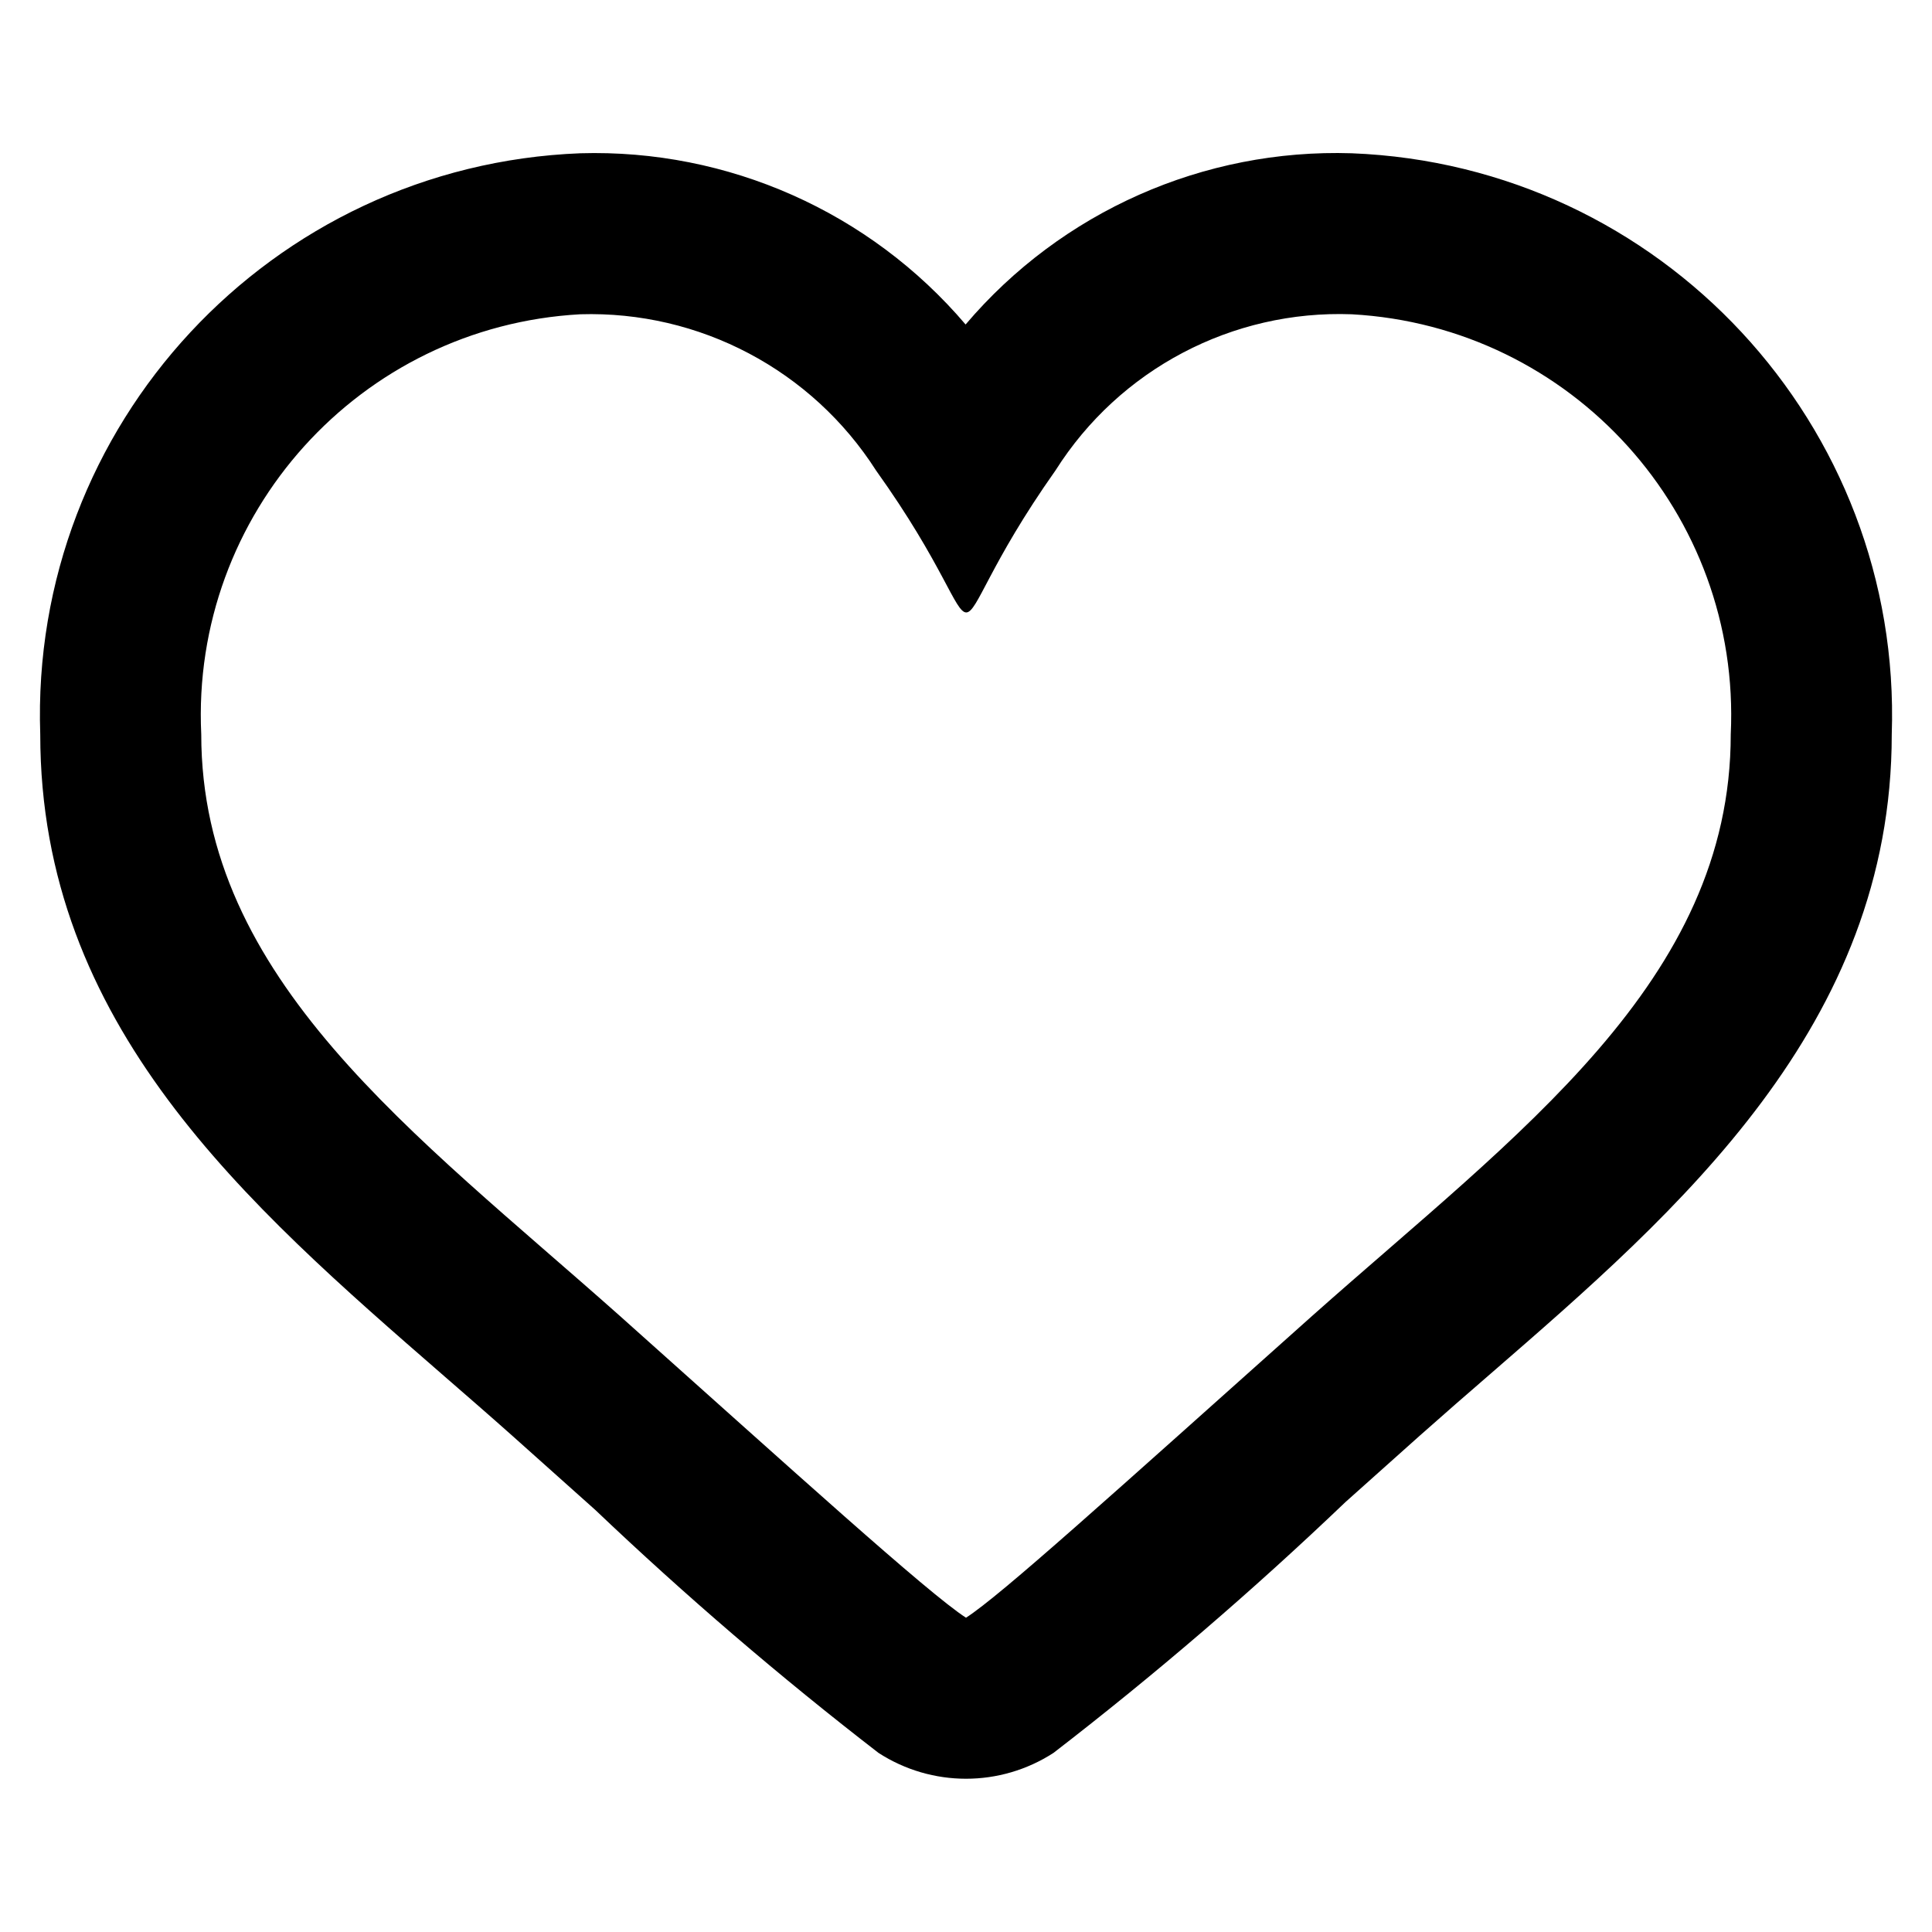
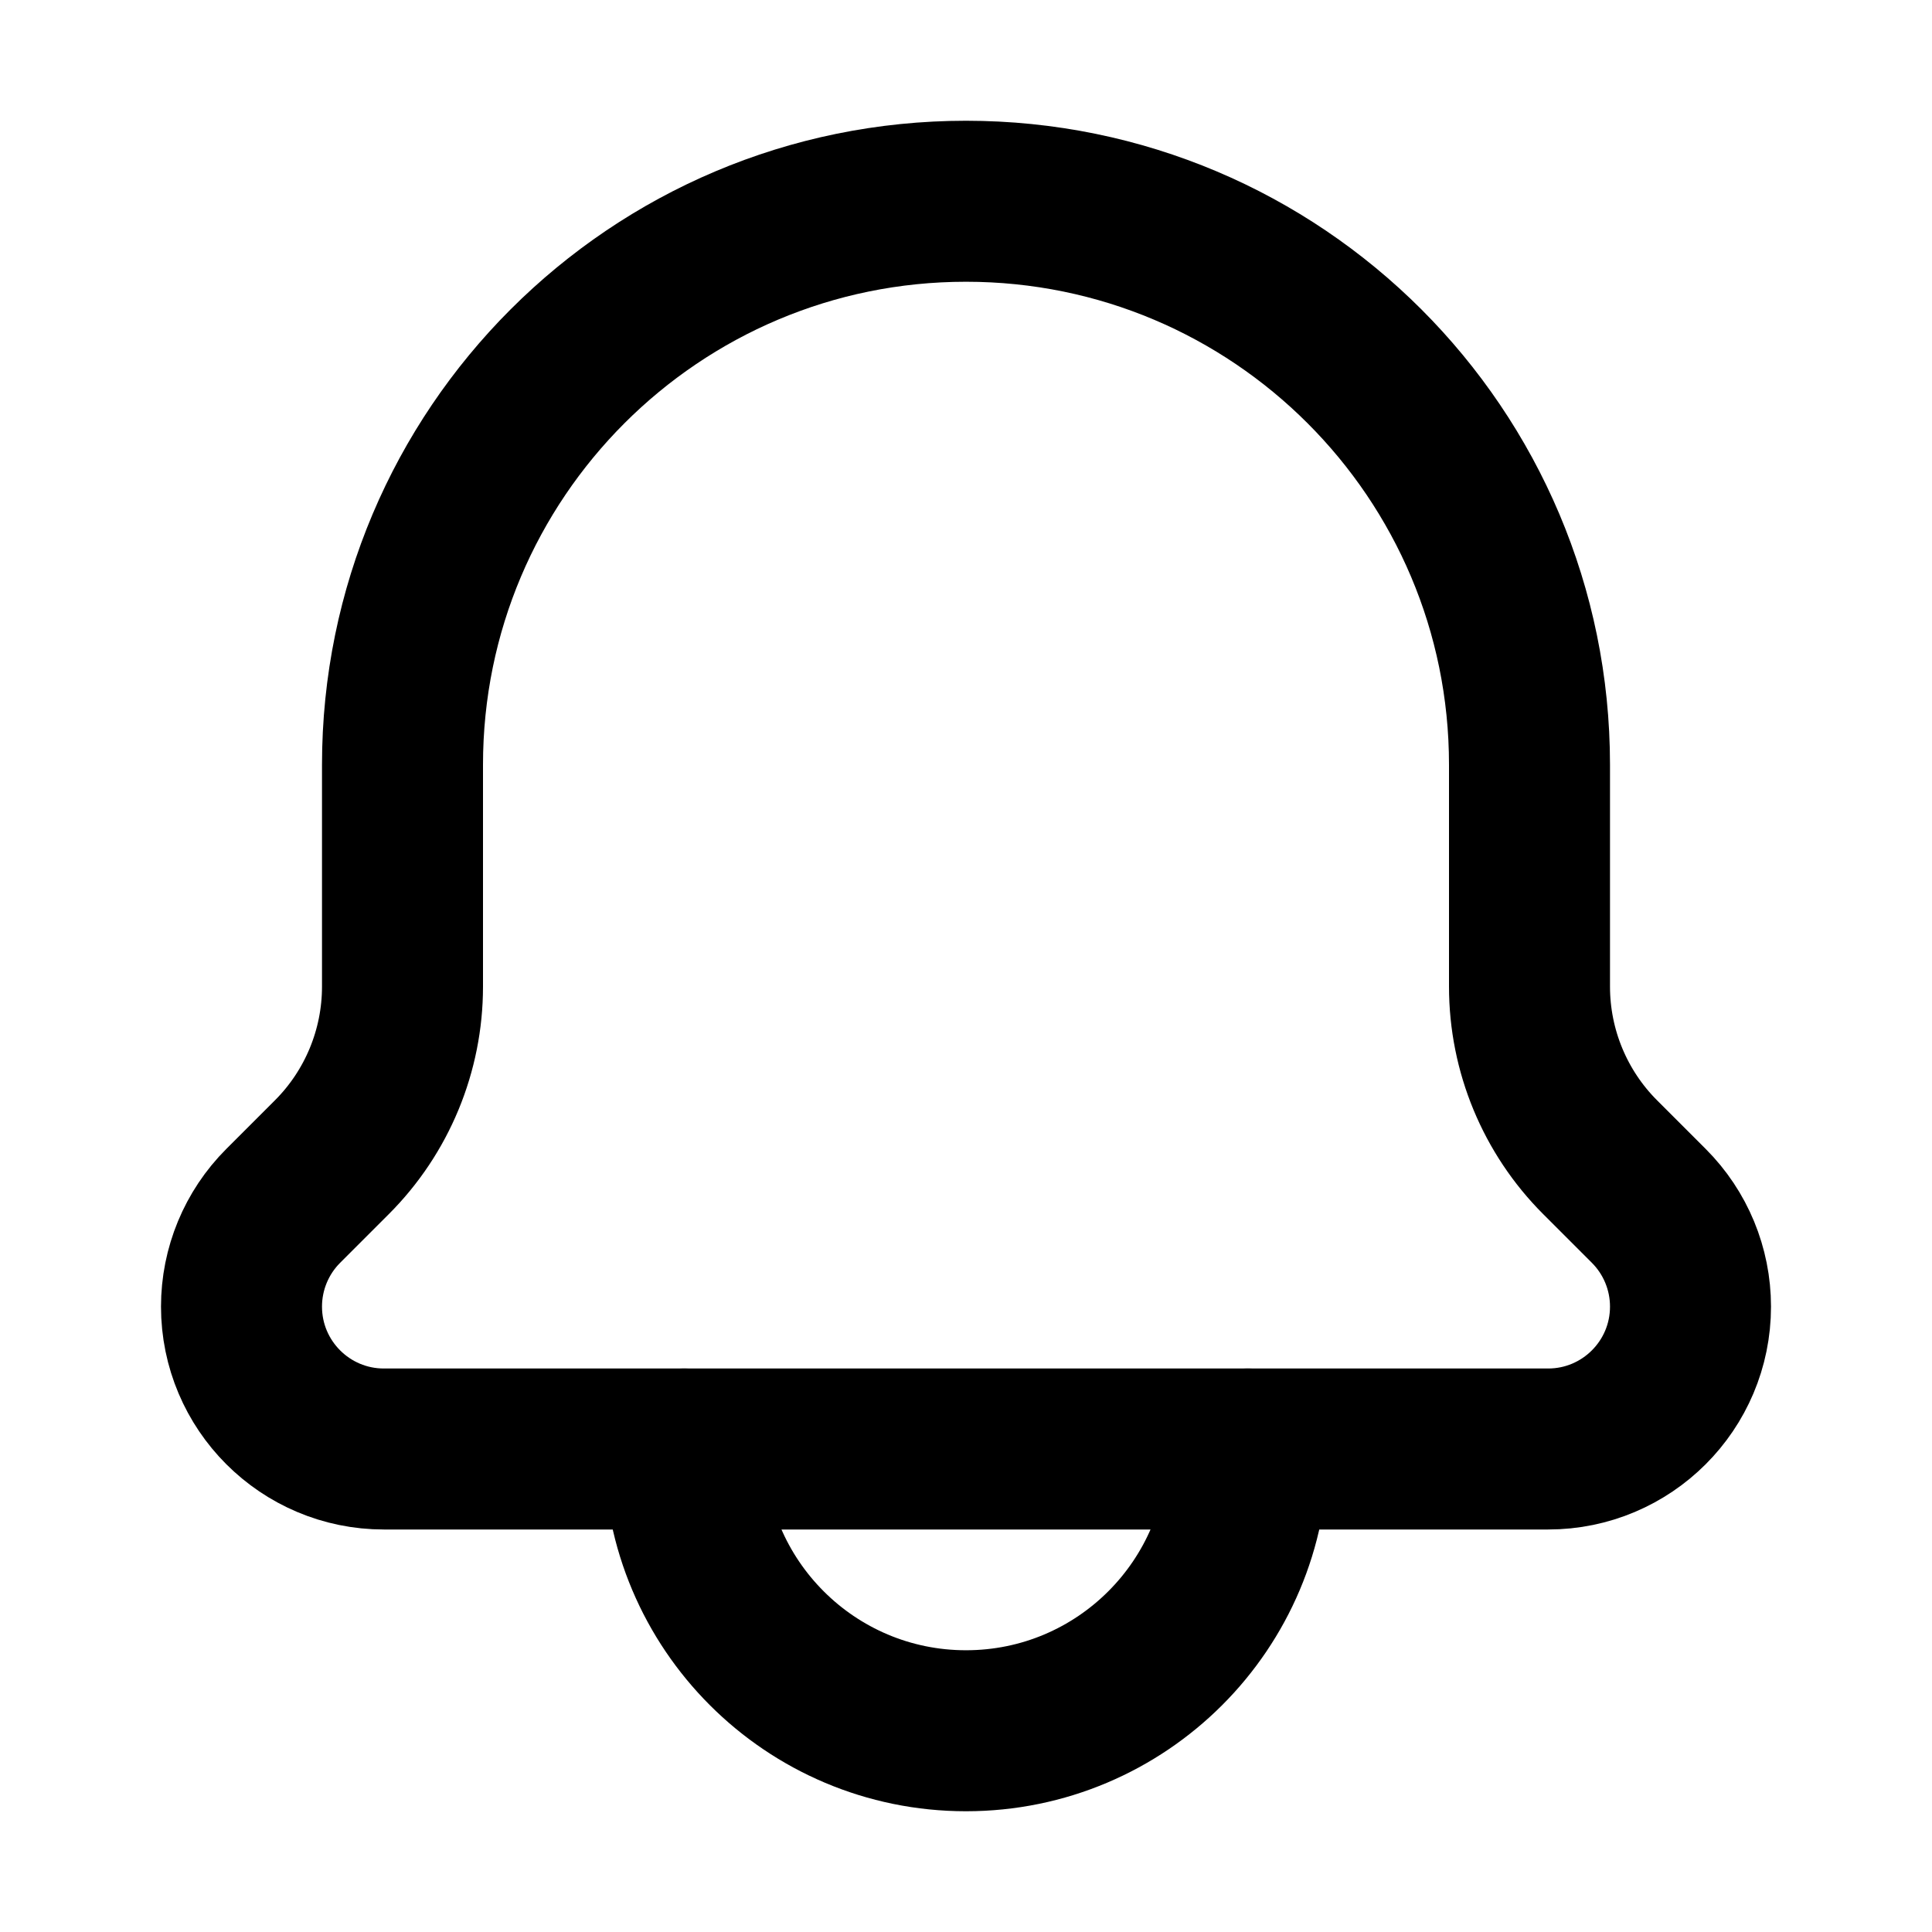
- <svg aria-label="Notifications" class="x1lliihq x1n2onr6 x5n08af" fill="currentColor" height="24" role="img" viewBox="0 0 24 24" width="24">
-   <path d="M16.792 3.904A4.989 4.989 0 0 1 21.5 9.122c0 3.072-2.652 4.959-5.197 7.222-2.512 2.243-3.865 3.469-4.303 3.752-.477-.309-2.143-1.823-4.303-3.752C5.141 14.072 2.5 12.167 2.5 9.122a4.989 4.989 0 0 1 4.708-5.218 4.21 4.21 0 0 1 3.675 1.941c.84 1.175.98 1.763 1.12 1.763s.278-.588 1.11-1.766a4.17 4.17 0 0 1 3.679-1.938m0-2a6.04 6.04 0 0 0-4.797 2.127 6.052 6.052 0 0 0-4.787-2.127A6.985 6.985 0 0 0 .5 9.122c0 3.61 2.55 5.827 5.015 7.97.283.246.569.494.853.747l1.027.918a44.998 44.998 0 0 0 3.518 3.018 2 2 0 0 0 2.174 0 45.263 45.263 0 0 0 3.626-3.115l.922-.824c.293-.26.59-.519.885-.774 2.334-2.025 4.98-4.32 4.98-7.94a6.985 6.985 0 0 0-6.708-7.218Z" />
+ <svg xmlns="http://www.w3.org/2000/svg" width="24" height="24" viewBox="0 0 24 24" fill="none" class="injected-svg" data-src="https://cdn.hugeicons.com/icons/notification-01-stroke-rounded.svg" role="img" color="#000000">
+   <path d="M15.5 18C15.5 19.933 13.933 21.5 12 21.5C10.067 21.5 8.5 19.933 8.5 18" stroke="#000000" stroke-width="2" stroke-linecap="round" stroke-linejoin="round" />
+   <path d="M19.231 18H4.769C3.792 18 3 17.208 3 16.231C3 15.762 3.186 15.312 3.518 14.98L4.121 14.377C4.684 13.815 5 13.051 5 12.256V9.5C5 5.634 8.134 2.5 12 2.5C15.866 2.5 19 5.634 19 9.5V12.256C19 13.051 19.316 13.815 19.879 14.377L20.482 14.98C20.814 15.312 21 15.762 21 16.231C21 17.208 20.208 18 19.231 18Z" stroke="#000000" stroke-width="2" stroke-linecap="round" stroke-linejoin="round" />
</svg>
